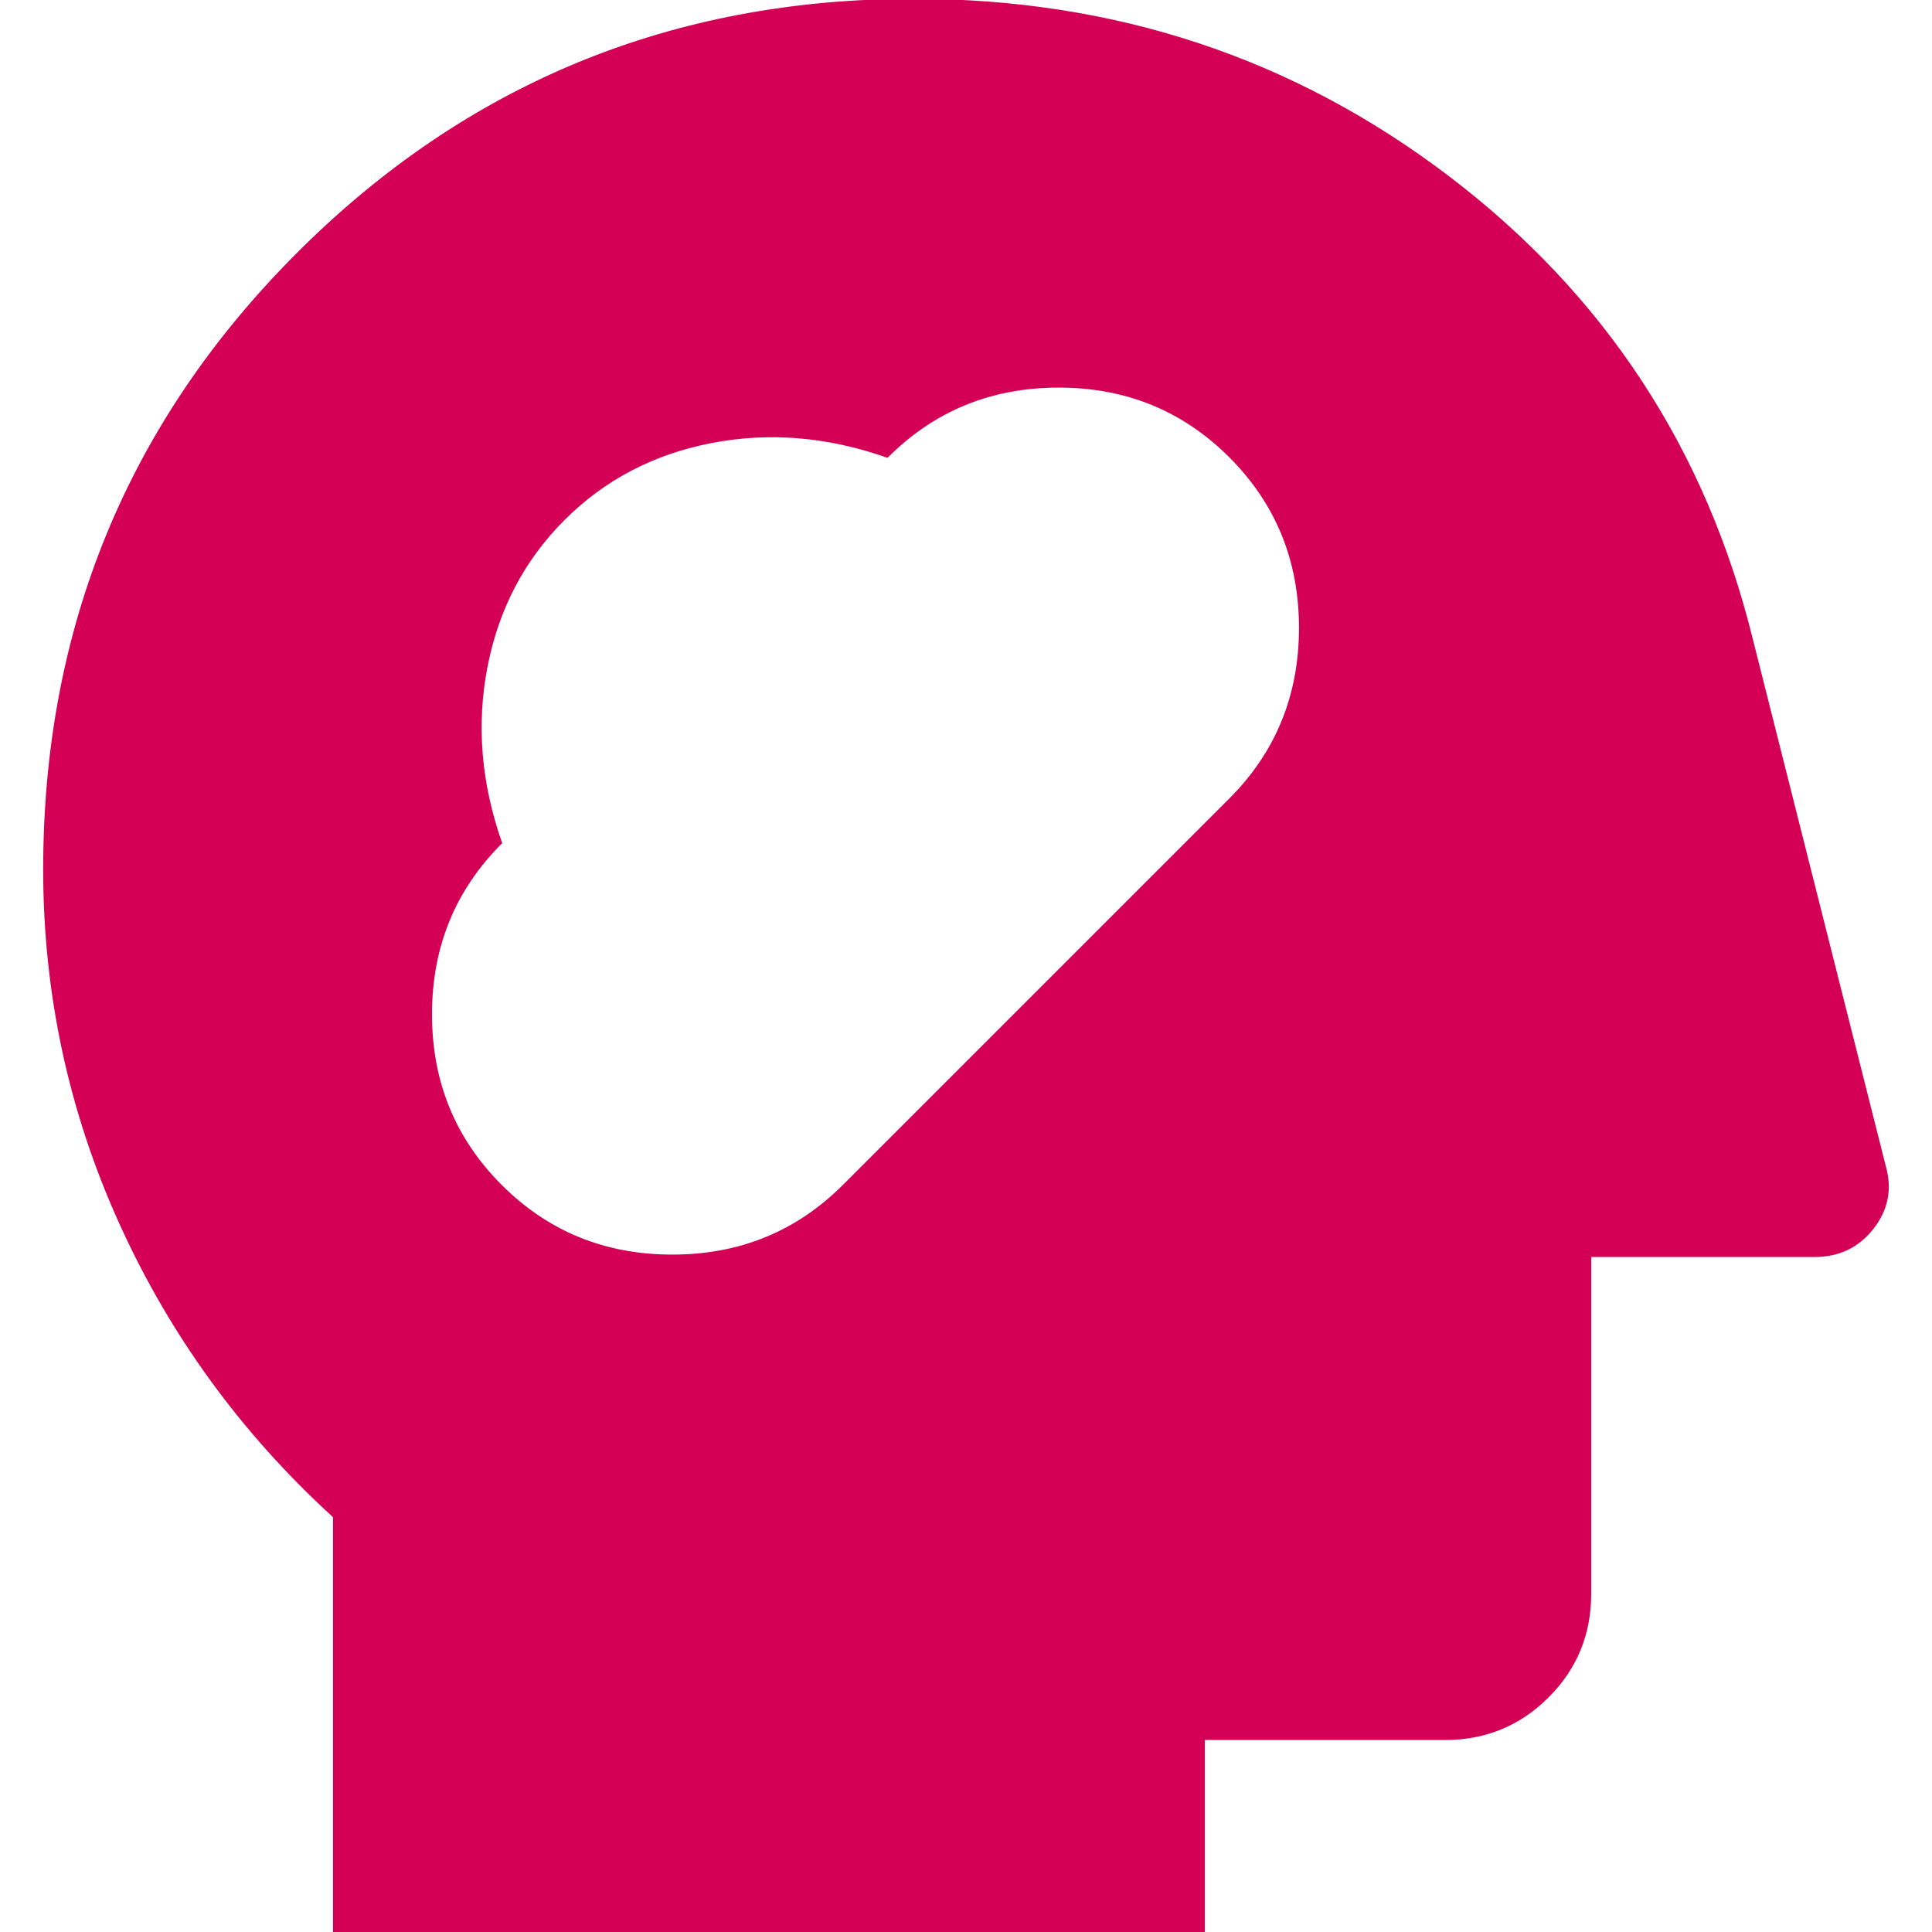
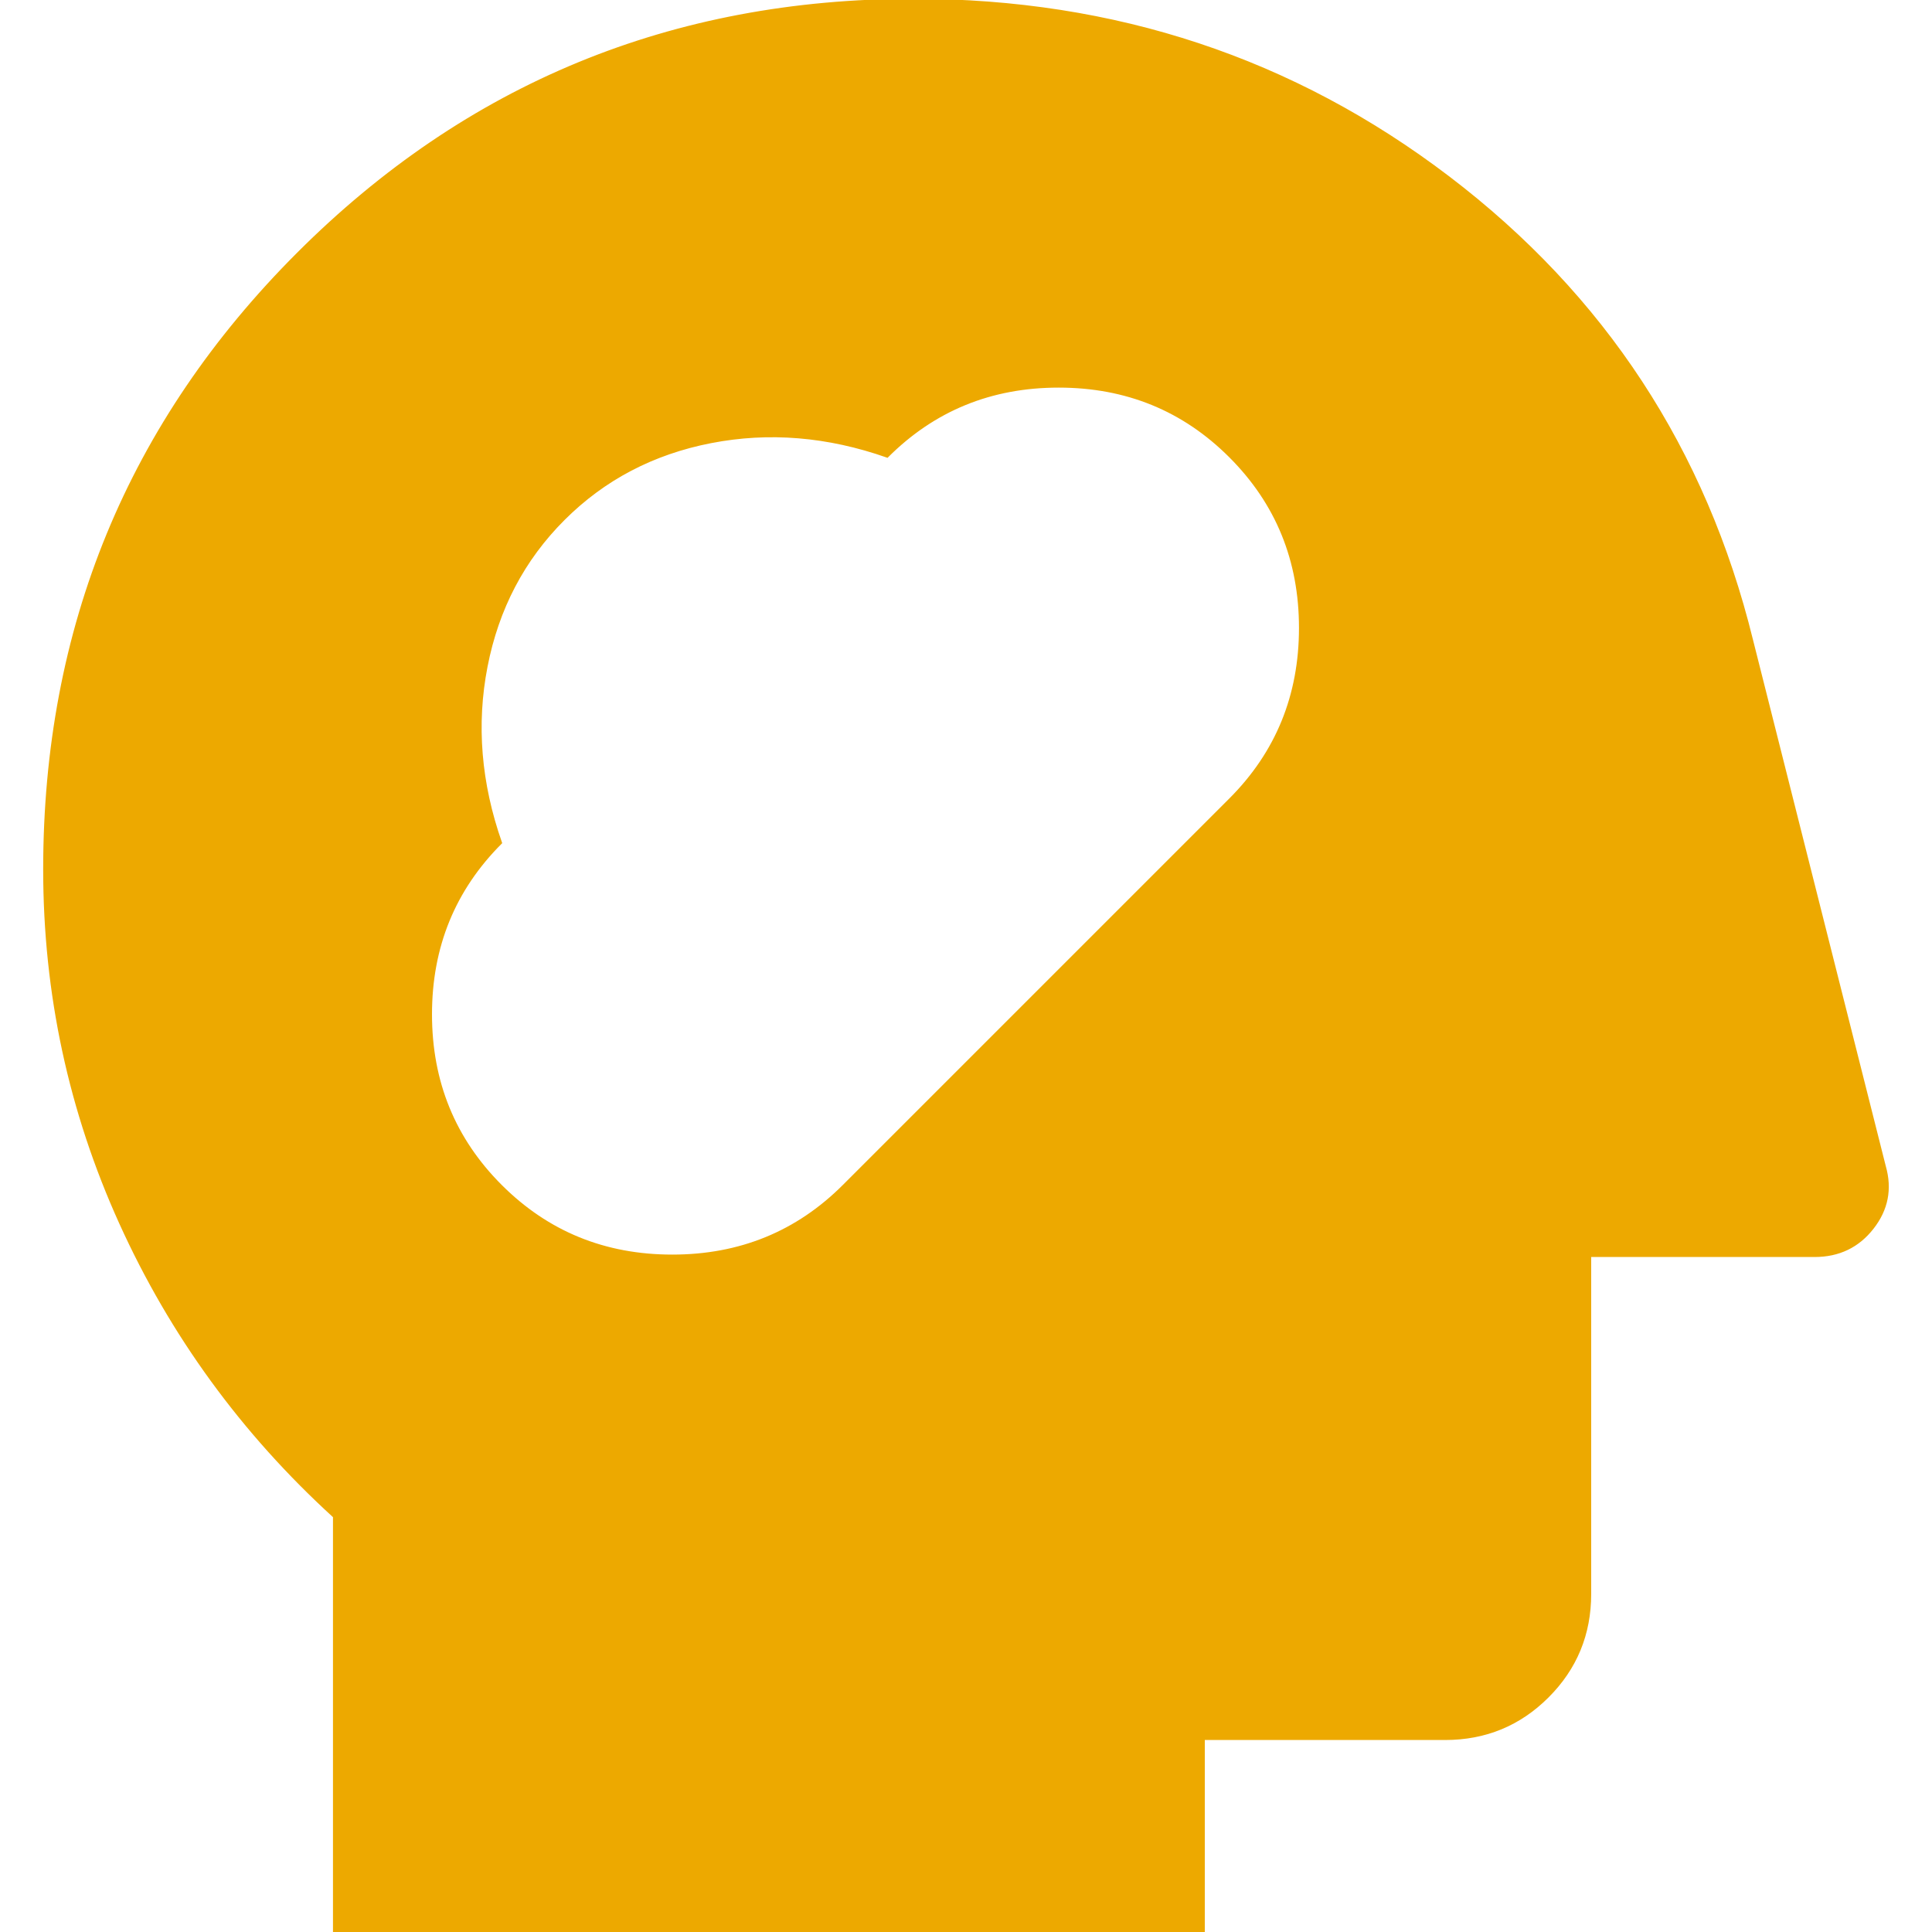
<svg xmlns="http://www.w3.org/2000/svg" version="1.1" viewBox="5.081 4 40 40" width="40" height="40" fill="none">
-   <svg height="48px" viewBox="0 -960 960 960" width="48px" fill="#d40055" stroke="#d40055">
-     <path d="M240-80v-172q-57-52-88.5-121.5T120-520q0-150 105-255t255-105q125 0 221.5 73.5T827-615l55 218q4 14-5 25.5T853-360h-93v140q0 25-17.5 42.5T700-160H600v80H240Zm69-309q29 29 71 29t71-29l160-160q29-29 29-71t-29-71q-29-29-71-29t-71 29q-37-13-73-6t-61 32q-25 25-32 61t6 73q-29 29-29 71t29 71Z" fill="#d40055" stroke="#d40055" />
+   <svg height="48px" viewBox="0 -960 960 960" width="48px" fill="#eda900" stroke="#eda900">
+     <path d="M240-80v-172q-57-52-88.5-121.5T120-520q0-150 105-255t255-105q125 0 221.5 73.5T827-615l55 218q4 14-5 25.5T853-360h-93v140q0 25-17.5 42.5T700-160H600v80H240Zm69-309q29 29 71 29t71-29l160-160q29-29 29-71t-29-71q-29-29-71-29t-71 29q-37-13-73-6t-61 32q-25 25-32 61t6 73q-29 29-29 71t29 71Z" fill="#eda900" stroke="#eda900" />
  </svg>
</svg>
